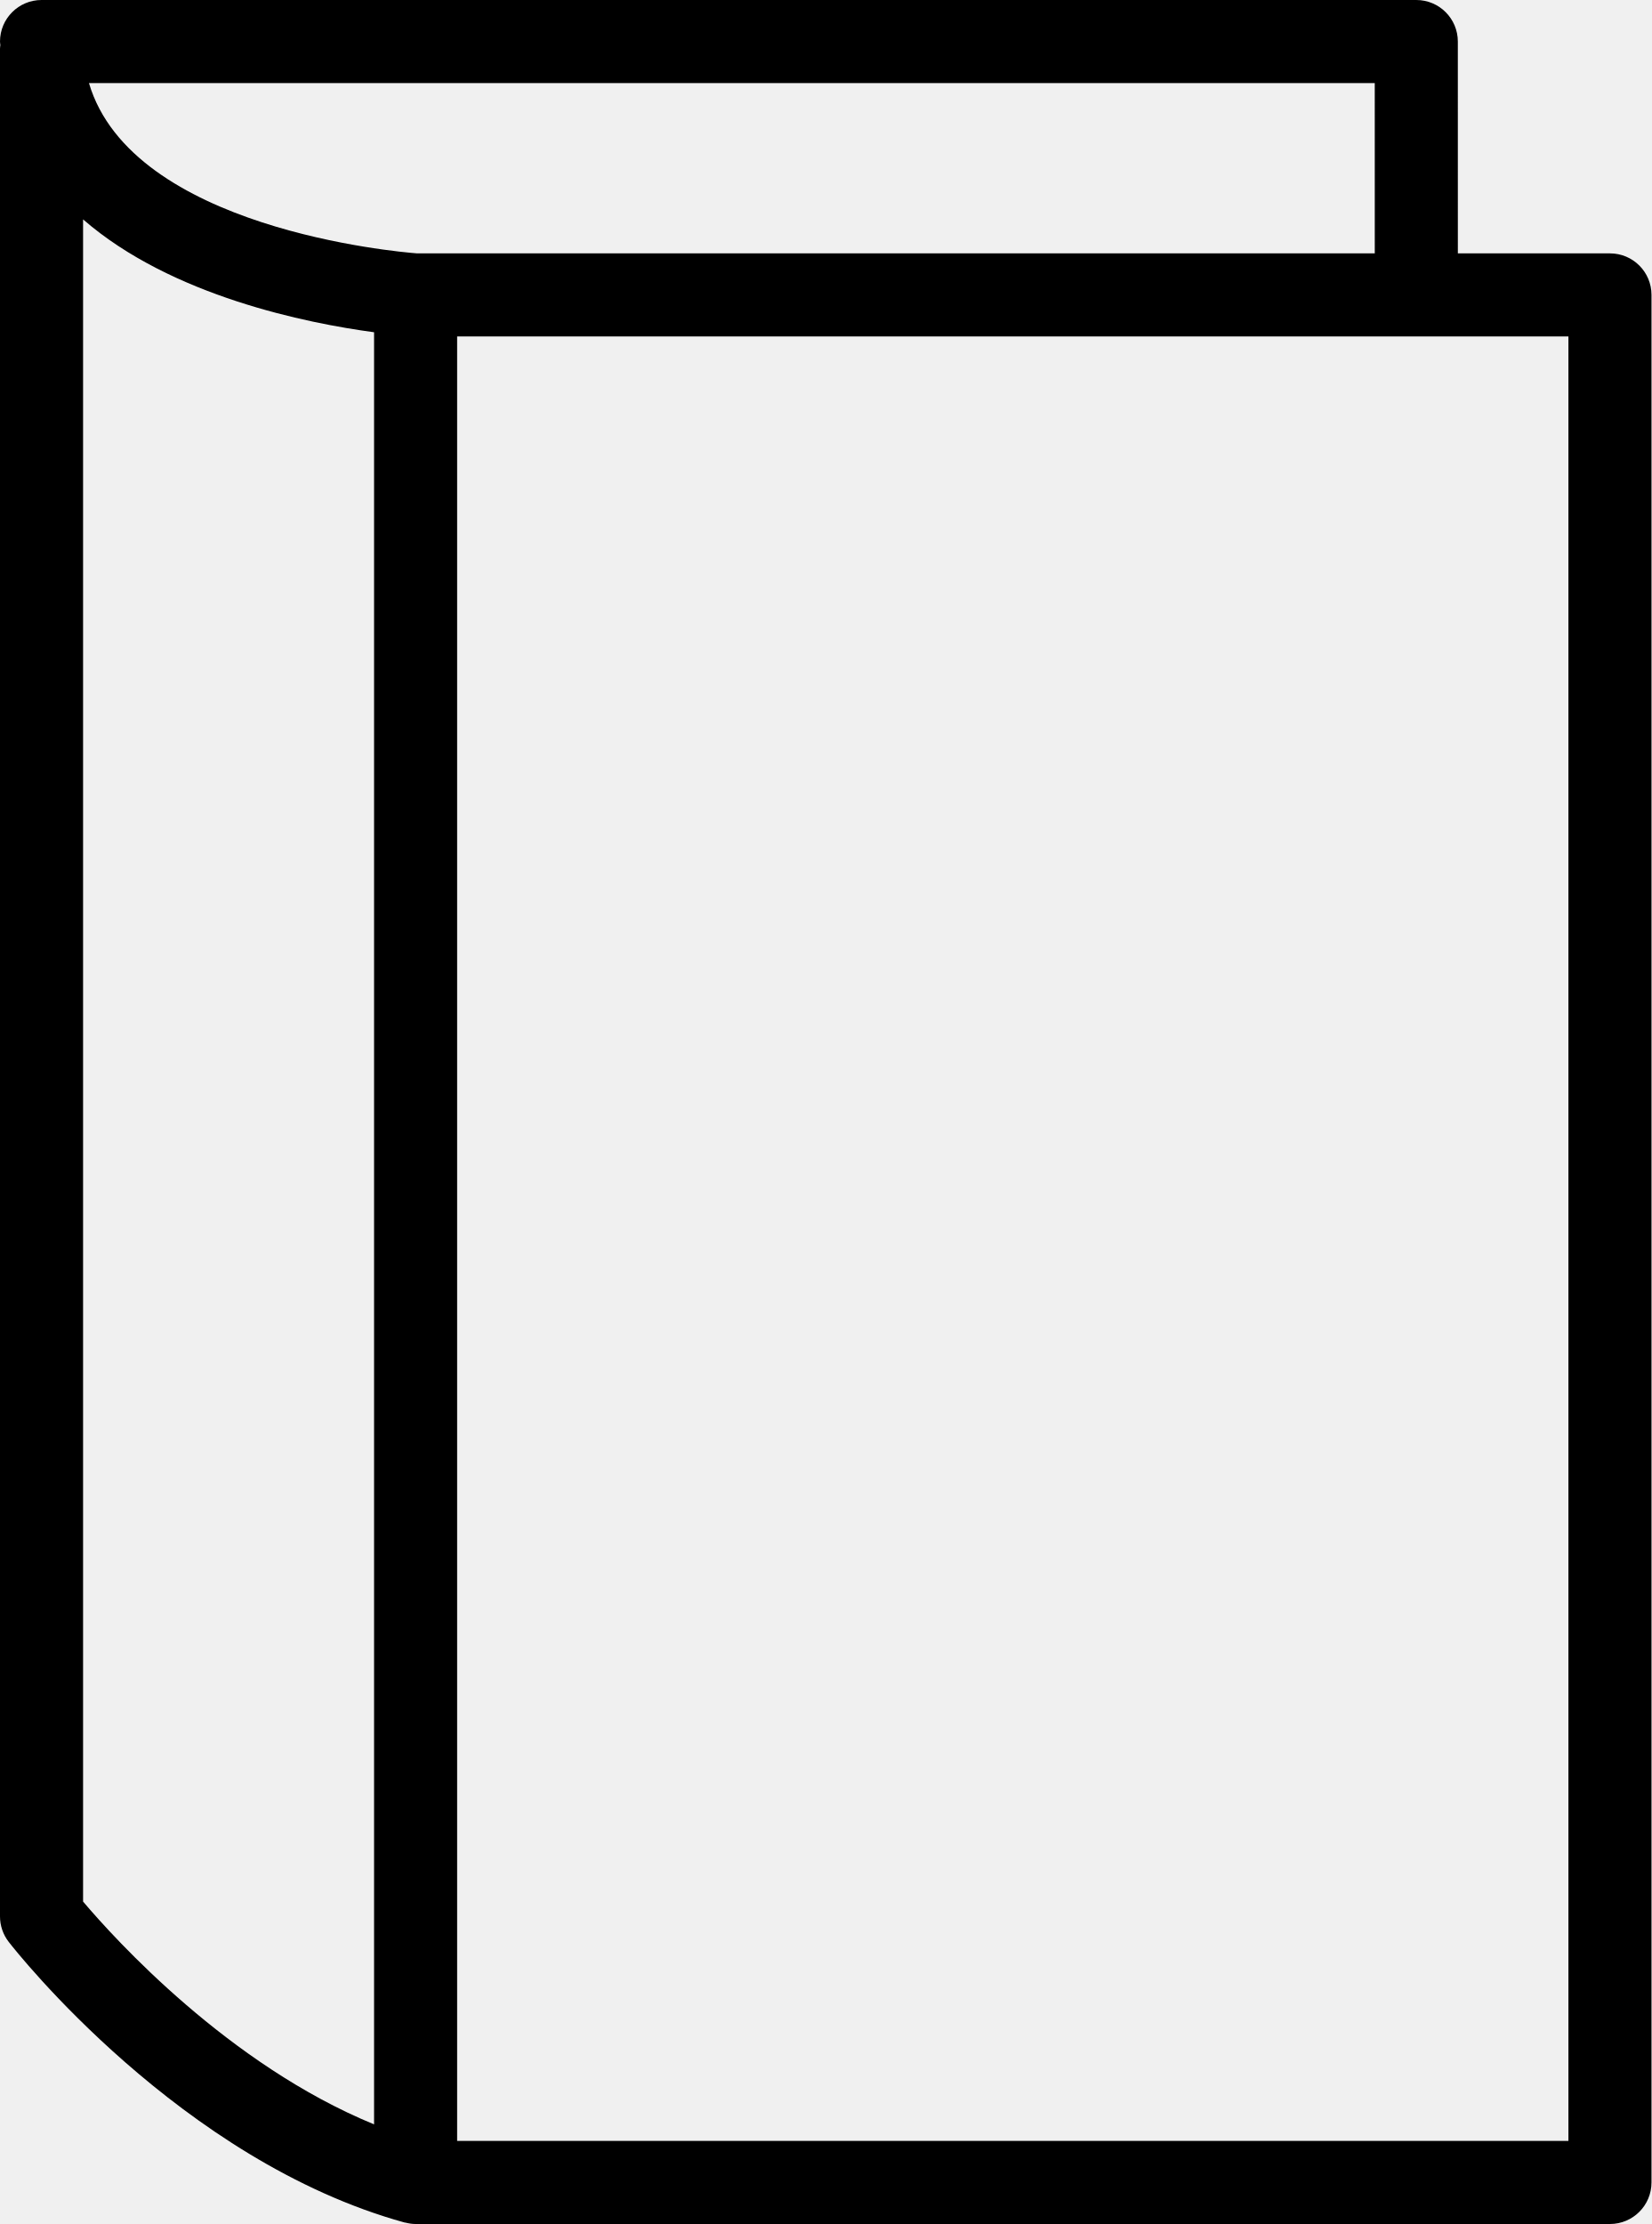
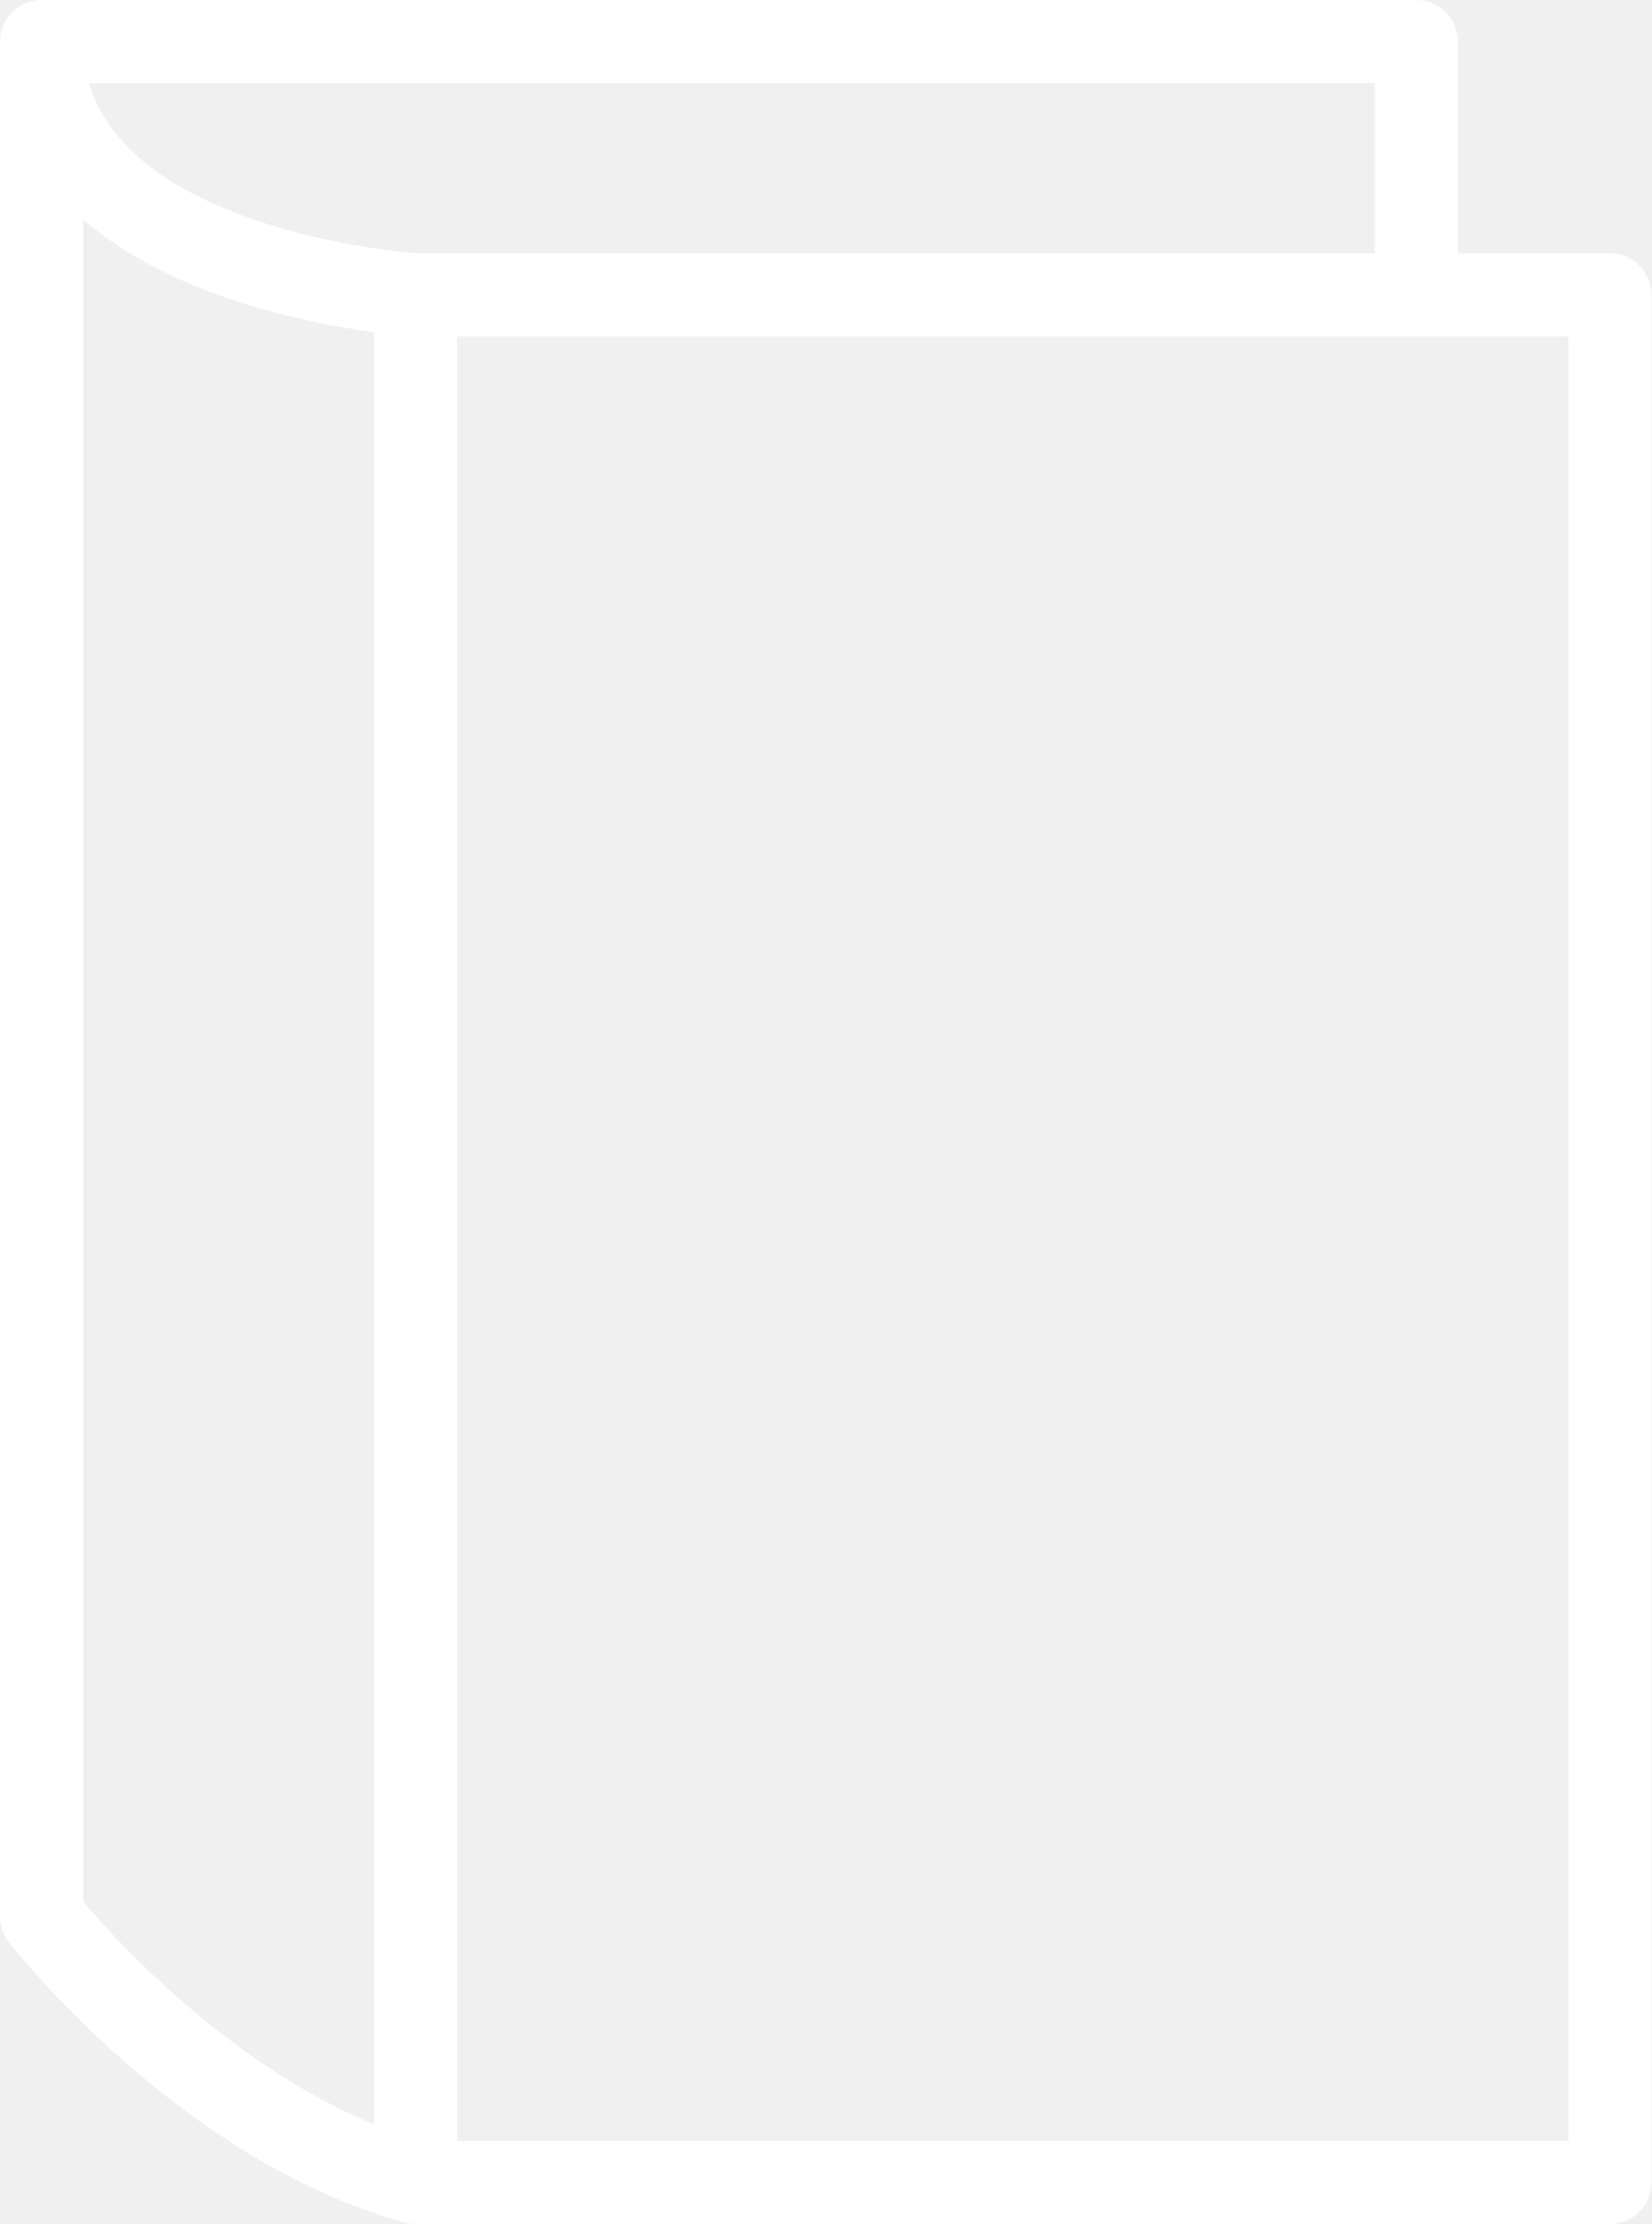
<svg xmlns="http://www.w3.org/2000/svg" version="1.1" x="0px" y="0px" width="84.842px" height="114.254px" viewBox="0 0 84.842 114.254" enable-background="new 0 0 84.842 114.254" xml:space="preserve">
-   <path d="M82.708,13.017h-7.814L74.893,2.134C74.893,0.956,73.938,0,72.759,0H58.583h-6.368H2.134C0.956,0,0,0.956,0,2.134  c0,0.062,0.013,0.12,0.018,0.18C0.013,2.375,0,2.434,0,2.496v95.958c0,0.474,0.158,0.935,0.449,1.309  c0.355,0.458,8.836,11.24,20.334,14.414c0.017,0.005,0.035,0.003,0.051,0.007c0.167,0.042,0.337,0.07,0.517,0.07h61.357  c1.179,0,2.134-0.955,2.134-2.134V15.15C84.842,13.972,83.887,13.017,82.708,13.017z M58.583,4.268h12.042l0.001,8.749H21.425  C20.417,12.939,6.783,11.749,4.57,4.268h47.645H58.583z M4.268,97.69V11.271c4.542,3.951,11.529,5.338,14.949,5.798v92.066  C11.742,106.068,5.89,99.606,4.268,97.69z M80.574,109.987h-57.09V17.284h57.09V109.987z" />
+   <path fill="white" d="M82.708,13.017h-7.814L74.893,2.134C74.893,0.956,73.938,0,72.759,0H58.583h-6.368H2.134C0.956,0,0,0.956,0,2.134  c0,0.062,0.013,0.12,0.018,0.18C0.013,2.375,0,2.434,0,2.496v95.958c0,0.474,0.158,0.935,0.449,1.309  c0.355,0.458,8.836,11.24,20.334,14.414c0.017,0.005,0.035,0.003,0.051,0.007c0.167,0.042,0.337,0.07,0.517,0.07h61.357  c1.179,0,2.134-0.955,2.134-2.134V15.15C84.842,13.972,83.887,13.017,82.708,13.017z M58.583,4.268h12.042l0.001,8.749H21.425  C20.417,12.939,6.783,11.749,4.57,4.268h47.645H58.583z M4.268,97.69V11.271c4.542,3.951,11.529,5.338,14.949,5.798v92.066  C11.742,106.068,5.89,99.606,4.268,97.69z M80.574,109.987h-57.09V17.284h57.09V109.987z" />
</svg>
